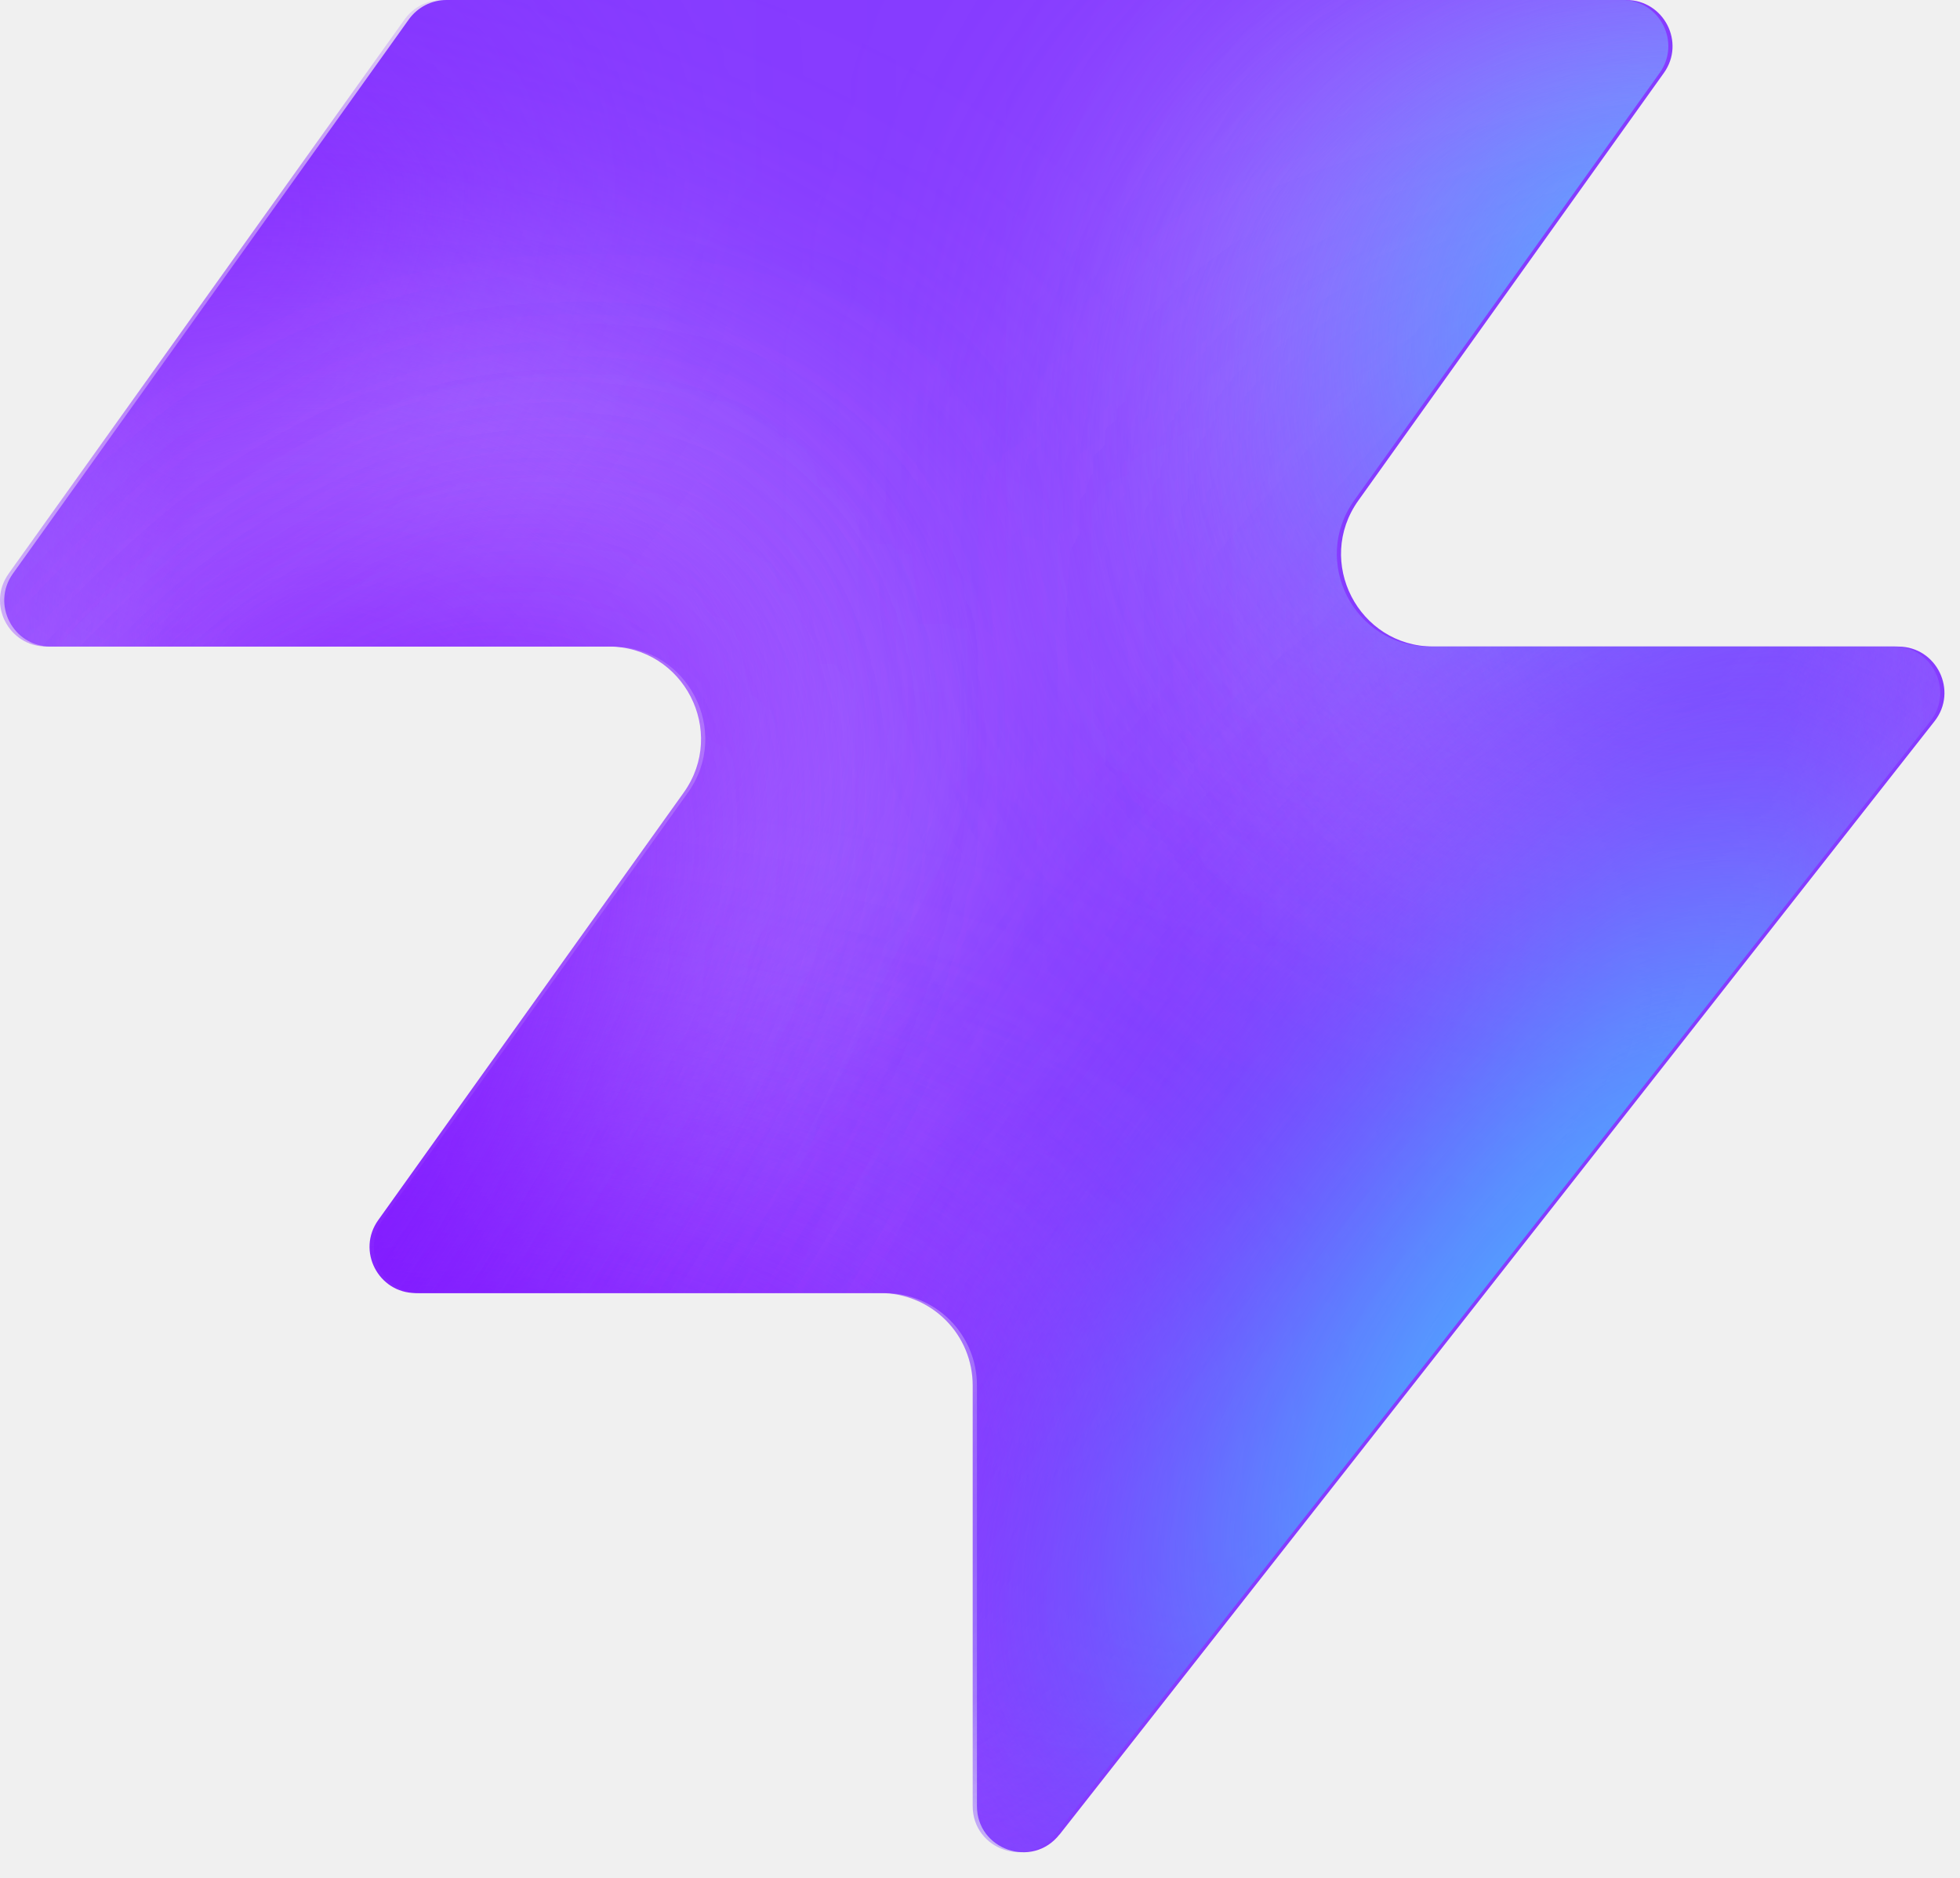
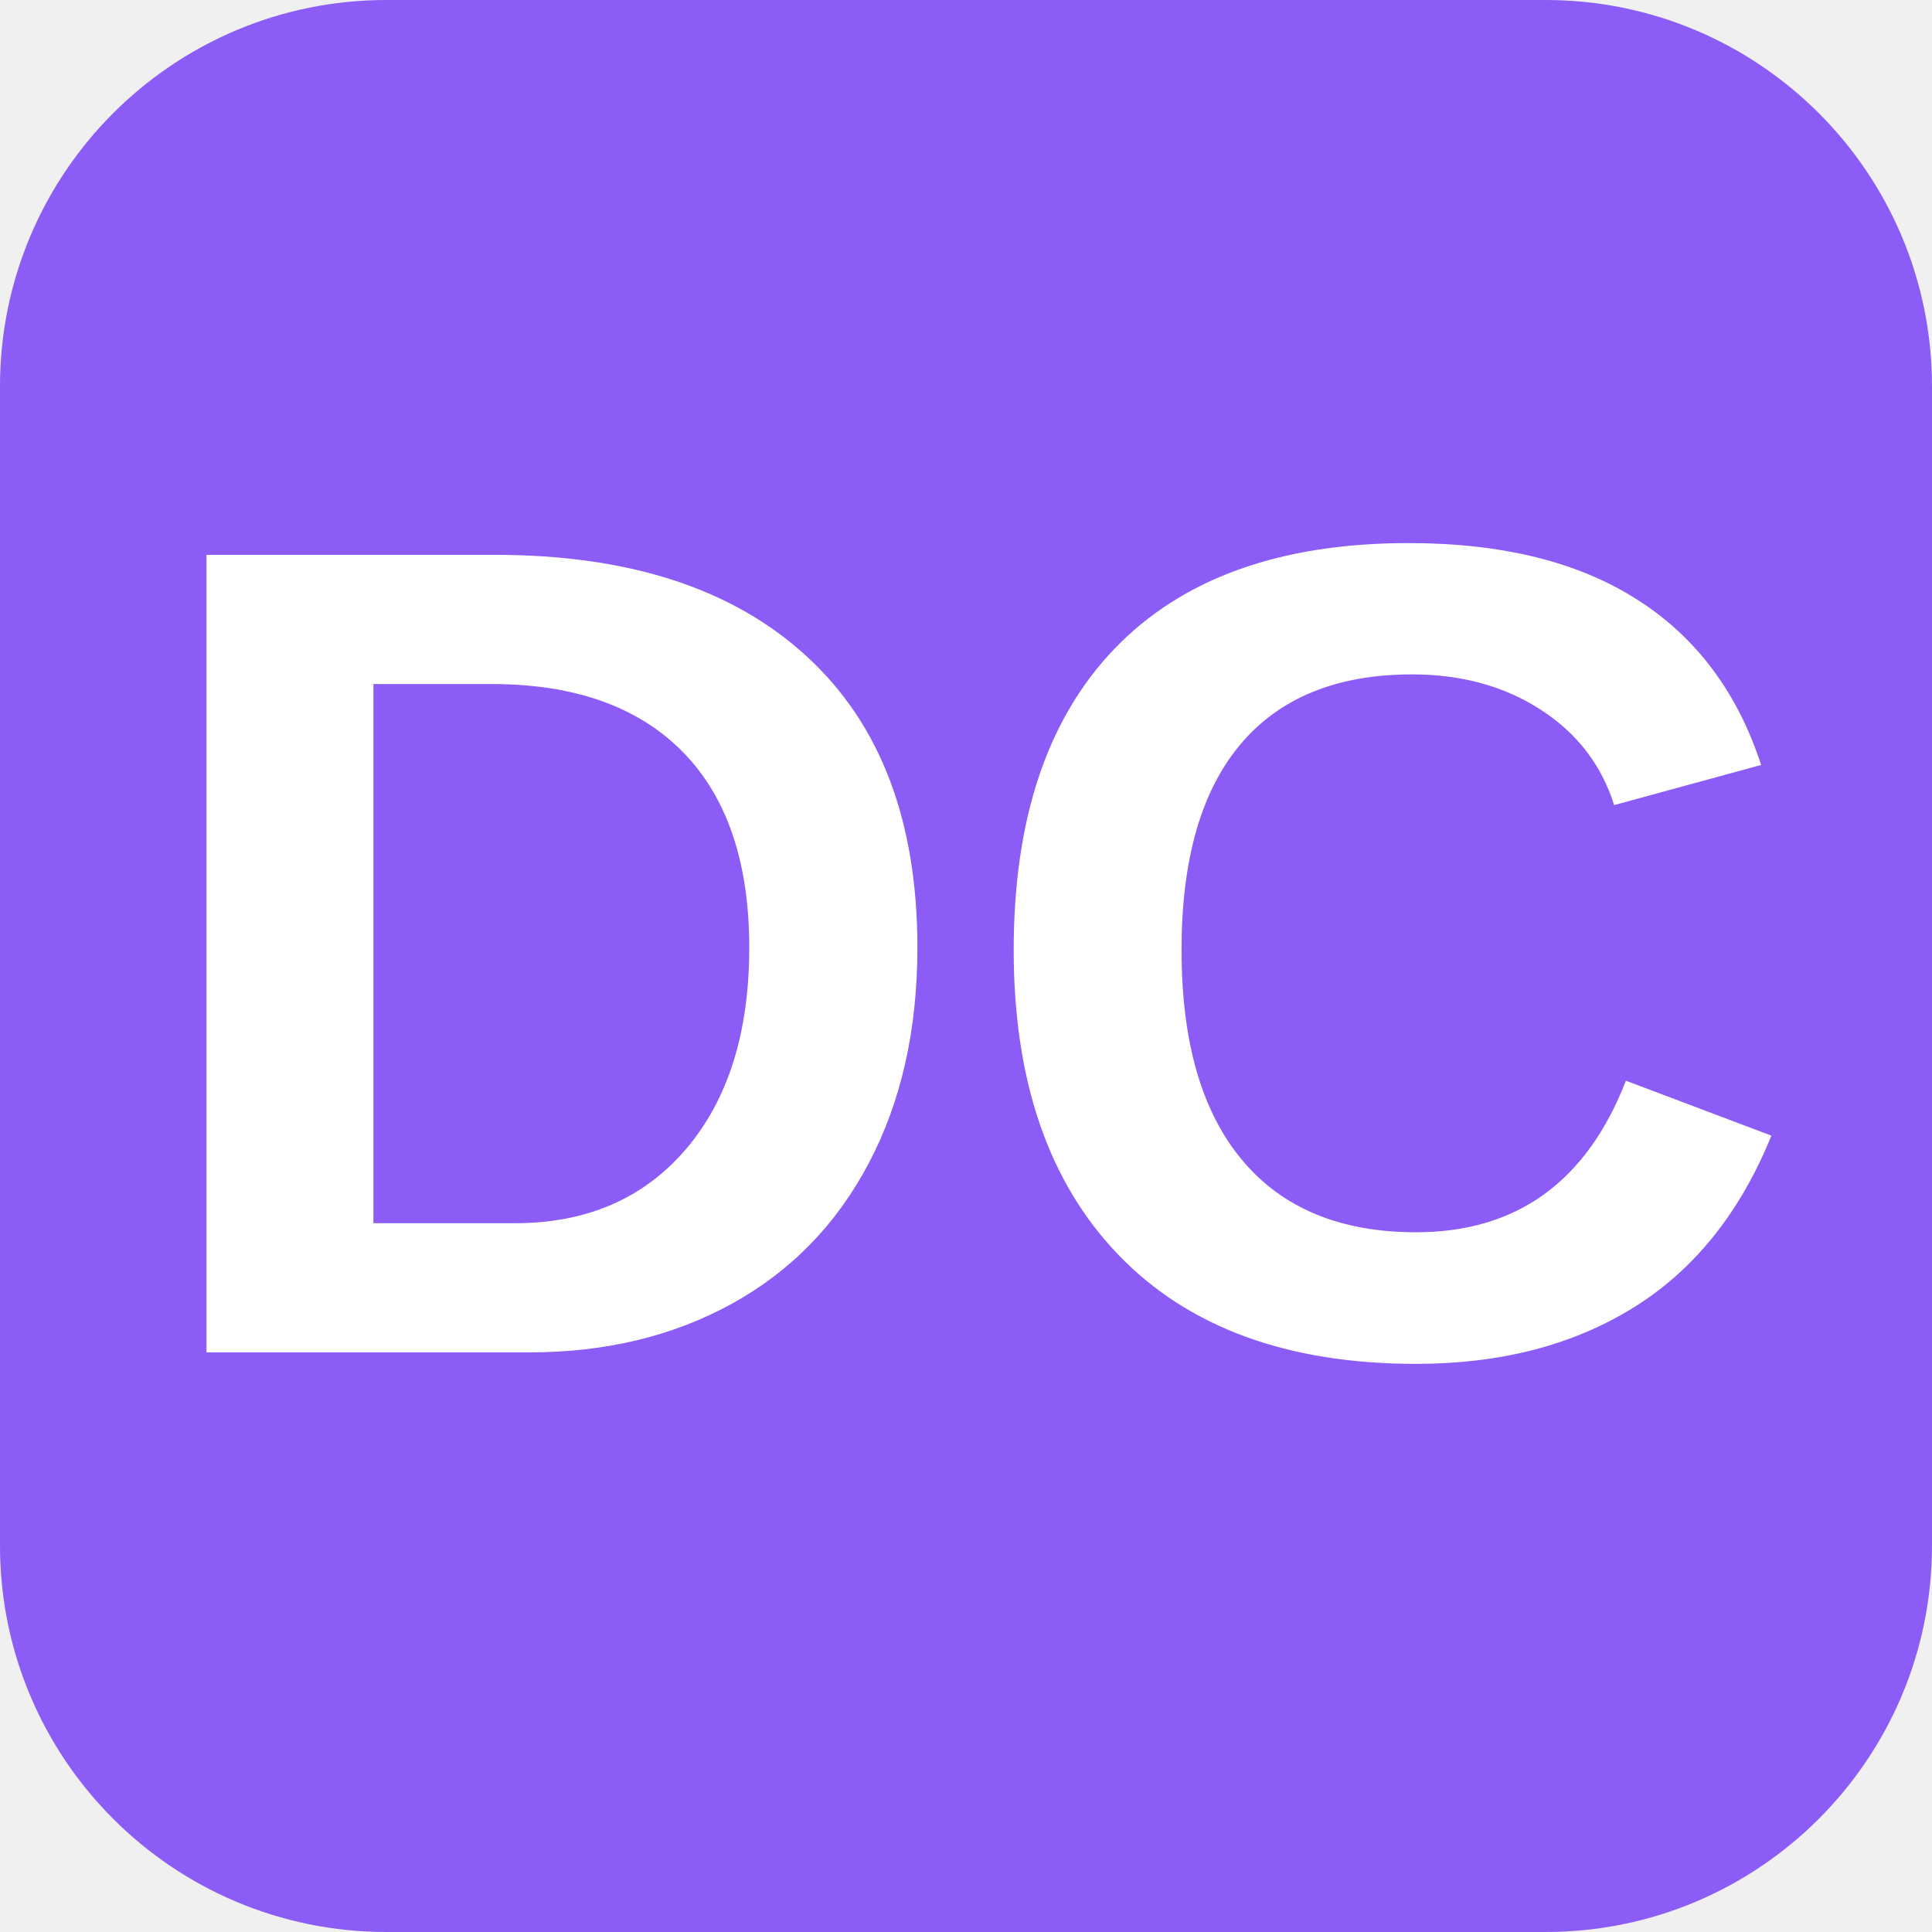
- <svg xmlns="http://www.w3.org/2000/svg" width="48" height="46" fill="none" viewBox="0 0 48 46">
-   <path fill="#863bff" d="M25.946 44.938c-.664.845-2.021.375-2.021-.698V33.937a2.26 2.26 0 0 0-2.262-2.262H10.287c-.92 0-1.456-1.04-.92-1.788l7.48-10.471c1.07-1.497 0-3.578-1.842-3.578H1.237c-.92 0-1.456-1.04-.92-1.788L10.013.474c.214-.297.556-.474.92-.474h28.894c.92 0 1.456 1.04.92 1.788l-7.48 10.471c-1.07 1.498 0 3.579 1.842 3.579h11.377c.943 0 1.473 1.088.89 1.83L25.947 44.94z" style="fill:#863bff;fill:color(display-p3 .525 .23 1);fill-opacity:1" />
-   <mask id="a" width="48" height="46" x="0" y="0" maskUnits="userSpaceOnUse" style="mask-type:alpha">
-     <path fill="#000" d="M25.842 44.938c-.664.844-2.021.375-2.021-.698V33.937a2.26 2.26 0 0 0-2.262-2.262H10.183c-.92 0-1.456-1.04-.92-1.788l7.48-10.471c1.07-1.498 0-3.579-1.842-3.579H1.133c-.92 0-1.456-1.04-.92-1.787L9.91.473c.214-.297.556-.474.92-.474h28.894c.92 0 1.456 1.04.92 1.788l-7.48 10.471c-1.07 1.498 0 3.578 1.842 3.578h11.377c.943 0 1.473 1.088.89 1.832L25.843 44.94z" style="fill:#000;fill-opacity:1" />
-   </mask>
-   <g mask="url(#a)">
-     <g filter="url(#b)">
-       <ellipse cx="5.508" cy="14.704" fill="#ede6ff" rx="5.508" ry="14.704" style="fill:#ede6ff;fill:color(display-p3 .927 .903 1);fill-opacity:1" transform="matrix(.00324 1 1 -.00324 -4.47 31.516)" />
-     </g>
-     <g filter="url(#c)">
-       <ellipse cx="10.399" cy="29.851" fill="#ede6ff" rx="10.399" ry="29.851" style="fill:#ede6ff;fill:color(display-p3 .927 .903 1);fill-opacity:1" transform="matrix(.00324 1 1 -.00324 -39.328 7.883)" />
-     </g>
-     <g filter="url(#d)">
-       <ellipse cx="5.508" cy="30.487" fill="#7e14ff" rx="5.508" ry="30.487" style="fill:#7e14ff;fill:color(display-p3 .492 .077 1);fill-opacity:1" transform="rotate(89.814 -25.913 -14.639)scale(1 -1)" />
-     </g>
-     <g filter="url(#e)">
-       <ellipse cx="5.508" cy="30.599" fill="#7e14ff" rx="5.508" ry="30.599" style="fill:#7e14ff;fill:color(display-p3 .492 .077 1);fill-opacity:1" transform="rotate(89.814 -32.644 -3.334)scale(1 -1)" />
-     </g>
-     <g filter="url(#f)">
-       <ellipse cx="5.508" cy="30.599" fill="#7e14ff" rx="5.508" ry="30.599" style="fill:#7e14ff;fill:color(display-p3 .492 .077 1);fill-opacity:1" transform="matrix(.00324 1 1 -.00324 -34.34 30.47)" />
-     </g>
-     <g filter="url(#g)">
-       <ellipse cx="14.072" cy="22.078" fill="#ede6ff" rx="14.072" ry="22.078" style="fill:#ede6ff;fill:color(display-p3 .927 .903 1);fill-opacity:1" transform="rotate(93.35 24.506 48.493)scale(-1 1)" />
-     </g>
-     <g filter="url(#h)">
-       <ellipse cx="3.47" cy="21.501" fill="#7e14ff" rx="3.47" ry="21.501" style="fill:#7e14ff;fill:color(display-p3 .492 .077 1);fill-opacity:1" transform="rotate(89.009 28.708 47.59)scale(-1 1)" />
-     </g>
-     <g filter="url(#i)">
-       <ellipse cx="3.47" cy="21.501" fill="#7e14ff" rx="3.47" ry="21.501" style="fill:#7e14ff;fill:color(display-p3 .492 .077 1);fill-opacity:1" transform="rotate(89.009 28.708 47.59)scale(-1 1)" />
-     </g>
-     <g filter="url(#j)">
-       <ellipse cx=".387" cy="8.972" fill="#7e14ff" rx="4.407" ry="29.108" style="fill:#7e14ff;fill:color(display-p3 .492 .077 1);fill-opacity:1" transform="rotate(39.51 .387 8.972)" />
-     </g>
-     <g filter="url(#k)">
-       <ellipse cx="47.523" cy="-6.092" fill="#7e14ff" rx="4.407" ry="29.108" style="fill:#7e14ff;fill:color(display-p3 .492 .077 1);fill-opacity:1" transform="rotate(37.892 47.523 -6.092)" />
-     </g>
-     <g filter="url(#l)">
-       <ellipse cx="41.412" cy="6.333" fill="#47bfff" rx="5.971" ry="9.665" style="fill:#47bfff;fill:color(display-p3 .28 .748 1);fill-opacity:1" transform="rotate(37.892 41.412 6.333)" />
-     </g>
-     <g filter="url(#m)">
-       <ellipse cx="-1.879" cy="38.332" fill="#7e14ff" rx="4.407" ry="29.108" style="fill:#7e14ff;fill:color(display-p3 .492 .077 1);fill-opacity:1" transform="rotate(37.892 -1.88 38.332)" />
-     </g>
-     <g filter="url(#n)">
-       <ellipse cx="-1.879" cy="38.332" fill="#7e14ff" rx="4.407" ry="29.108" style="fill:#7e14ff;fill:color(display-p3 .492 .077 1);fill-opacity:1" transform="rotate(37.892 -1.88 38.332)" />
-     </g>
-     <g filter="url(#o)">
-       <ellipse cx="35.651" cy="29.907" fill="#7e14ff" rx="4.407" ry="29.108" style="fill:#7e14ff;fill:color(display-p3 .492 .077 1);fill-opacity:1" transform="rotate(37.892 35.651 29.907)" />
-     </g>
-     <g filter="url(#p)">
-       <ellipse cx="38.418" cy="32.4" fill="#47bfff" rx="5.971" ry="15.297" style="fill:#47bfff;fill:color(display-p3 .28 .748 1);fill-opacity:1" transform="rotate(37.892 38.418 32.4)" />
-     </g>
-   </g>
-   <defs>
-     <filter id="b" width="60.045" height="41.654" x="-19.77" y="16.149" color-interpolation-filters="sRGB" filterUnits="userSpaceOnUse">
-       <feFlood flood-opacity="0" result="BackgroundImageFix" />
-       <feBlend in="SourceGraphic" in2="BackgroundImageFix" result="shape" />
-       <feGaussianBlur result="effect1_foregroundBlur_2002_17158" stdDeviation="7.659" />
-     </filter>
-     <filter id="c" width="90.34" height="51.437" x="-54.613" y="-7.533" color-interpolation-filters="sRGB" filterUnits="userSpaceOnUse">
-       <feFlood flood-opacity="0" result="BackgroundImageFix" />
-       <feBlend in="SourceGraphic" in2="BackgroundImageFix" result="shape" />
-       <feGaussianBlur result="effect1_foregroundBlur_2002_17158" stdDeviation="7.659" />
-     </filter>
-     <filter id="d" width="79.355" height="29.4" x="-49.64" y="2.03" color-interpolation-filters="sRGB" filterUnits="userSpaceOnUse">
-       <feFlood flood-opacity="0" result="BackgroundImageFix" />
-       <feBlend in="SourceGraphic" in2="BackgroundImageFix" result="shape" />
-       <feGaussianBlur result="effect1_foregroundBlur_2002_17158" stdDeviation="4.596" />
-     </filter>
-     <filter id="e" width="79.579" height="29.4" x="-45.045" y="20.029" color-interpolation-filters="sRGB" filterUnits="userSpaceOnUse">
-       <feFlood flood-opacity="0" result="BackgroundImageFix" />
-       <feBlend in="SourceGraphic" in2="BackgroundImageFix" result="shape" />
-       <feGaussianBlur result="effect1_foregroundBlur_2002_17158" stdDeviation="4.596" />
-     </filter>
-     <filter id="f" width="79.579" height="29.4" x="-43.513" y="21.178" color-interpolation-filters="sRGB" filterUnits="userSpaceOnUse">
-       <feFlood flood-opacity="0" result="BackgroundImageFix" />
-       <feBlend in="SourceGraphic" in2="BackgroundImageFix" result="shape" />
-       <feGaussianBlur result="effect1_foregroundBlur_2002_17158" stdDeviation="4.596" />
-     </filter>
-     <filter id="g" width="74.749" height="58.852" x="15.756" y="-17.901" color-interpolation-filters="sRGB" filterUnits="userSpaceOnUse">
-       <feFlood flood-opacity="0" result="BackgroundImageFix" />
-       <feBlend in="SourceGraphic" in2="BackgroundImageFix" result="shape" />
-       <feGaussianBlur result="effect1_foregroundBlur_2002_17158" stdDeviation="7.659" />
-     </filter>
-     <filter id="h" width="61.377" height="25.362" x="23.548" y="2.284" color-interpolation-filters="sRGB" filterUnits="userSpaceOnUse">
-       <feFlood flood-opacity="0" result="BackgroundImageFix" />
-       <feBlend in="SourceGraphic" in2="BackgroundImageFix" result="shape" />
-       <feGaussianBlur result="effect1_foregroundBlur_2002_17158" stdDeviation="4.596" />
-     </filter>
-     <filter id="i" width="61.377" height="25.362" x="23.548" y="2.284" color-interpolation-filters="sRGB" filterUnits="userSpaceOnUse">
-       <feFlood flood-opacity="0" result="BackgroundImageFix" />
-       <feBlend in="SourceGraphic" in2="BackgroundImageFix" result="shape" />
-       <feGaussianBlur result="effect1_foregroundBlur_2002_17158" stdDeviation="4.596" />
-     </filter>
-     <filter id="j" width="56.045" height="63.649" x="-27.636" y="-22.853" color-interpolation-filters="sRGB" filterUnits="userSpaceOnUse">
-       <feFlood flood-opacity="0" result="BackgroundImageFix" />
-       <feBlend in="SourceGraphic" in2="BackgroundImageFix" result="shape" />
-       <feGaussianBlur result="effect1_foregroundBlur_2002_17158" stdDeviation="4.596" />
-     </filter>
-     <filter id="k" width="54.814" height="64.646" x="20.116" y="-38.415" color-interpolation-filters="sRGB" filterUnits="userSpaceOnUse">
-       <feFlood flood-opacity="0" result="BackgroundImageFix" />
-       <feBlend in="SourceGraphic" in2="BackgroundImageFix" result="shape" />
-       <feGaussianBlur result="effect1_foregroundBlur_2002_17158" stdDeviation="4.596" />
-     </filter>
-     <filter id="l" width="33.541" height="35.313" x="24.641" y="-11.323" color-interpolation-filters="sRGB" filterUnits="userSpaceOnUse">
-       <feFlood flood-opacity="0" result="BackgroundImageFix" />
-       <feBlend in="SourceGraphic" in2="BackgroundImageFix" result="shape" />
-       <feGaussianBlur result="effect1_foregroundBlur_2002_17158" stdDeviation="4.596" />
-     </filter>
-     <filter id="m" width="54.814" height="64.646" x="-29.286" y="6.009" color-interpolation-filters="sRGB" filterUnits="userSpaceOnUse">
-       <feFlood flood-opacity="0" result="BackgroundImageFix" />
-       <feBlend in="SourceGraphic" in2="BackgroundImageFix" result="shape" />
-       <feGaussianBlur result="effect1_foregroundBlur_2002_17158" stdDeviation="4.596" />
-     </filter>
-     <filter id="n" width="54.814" height="64.646" x="-29.286" y="6.009" color-interpolation-filters="sRGB" filterUnits="userSpaceOnUse">
-       <feFlood flood-opacity="0" result="BackgroundImageFix" />
-       <feBlend in="SourceGraphic" in2="BackgroundImageFix" result="shape" />
-       <feGaussianBlur result="effect1_foregroundBlur_2002_17158" stdDeviation="4.596" />
-     </filter>
-     <filter id="o" width="54.814" height="64.646" x="8.244" y="-2.416" color-interpolation-filters="sRGB" filterUnits="userSpaceOnUse">
-       <feFlood flood-opacity="0" result="BackgroundImageFix" />
-       <feBlend in="SourceGraphic" in2="BackgroundImageFix" result="shape" />
-       <feGaussianBlur result="effect1_foregroundBlur_2002_17158" stdDeviation="4.596" />
-     </filter>
-     <filter id="p" width="39.409" height="43.623" x="18.713" y="10.588" color-interpolation-filters="sRGB" filterUnits="userSpaceOnUse">
-       <feFlood flood-opacity="0" result="BackgroundImageFix" />
-       <feBlend in="SourceGraphic" in2="BackgroundImageFix" result="shape" />
-       <feGaussianBlur result="effect1_foregroundBlur_2002_17158" stdDeviation="4.596" />
-     </filter>
-   </defs>
+ <svg xmlns="http://www.w3.org/2000/svg" viewBox="0 0 100 100">
+   <rect width="100" height="100" fill="#8B5CF6" rx="20" />
+   <text x="50" y="70" font-size="60" font-weight="bold" fill="white" text-anchor="middle" font-family="Arial, sans-serif">DC</text>
</svg>
